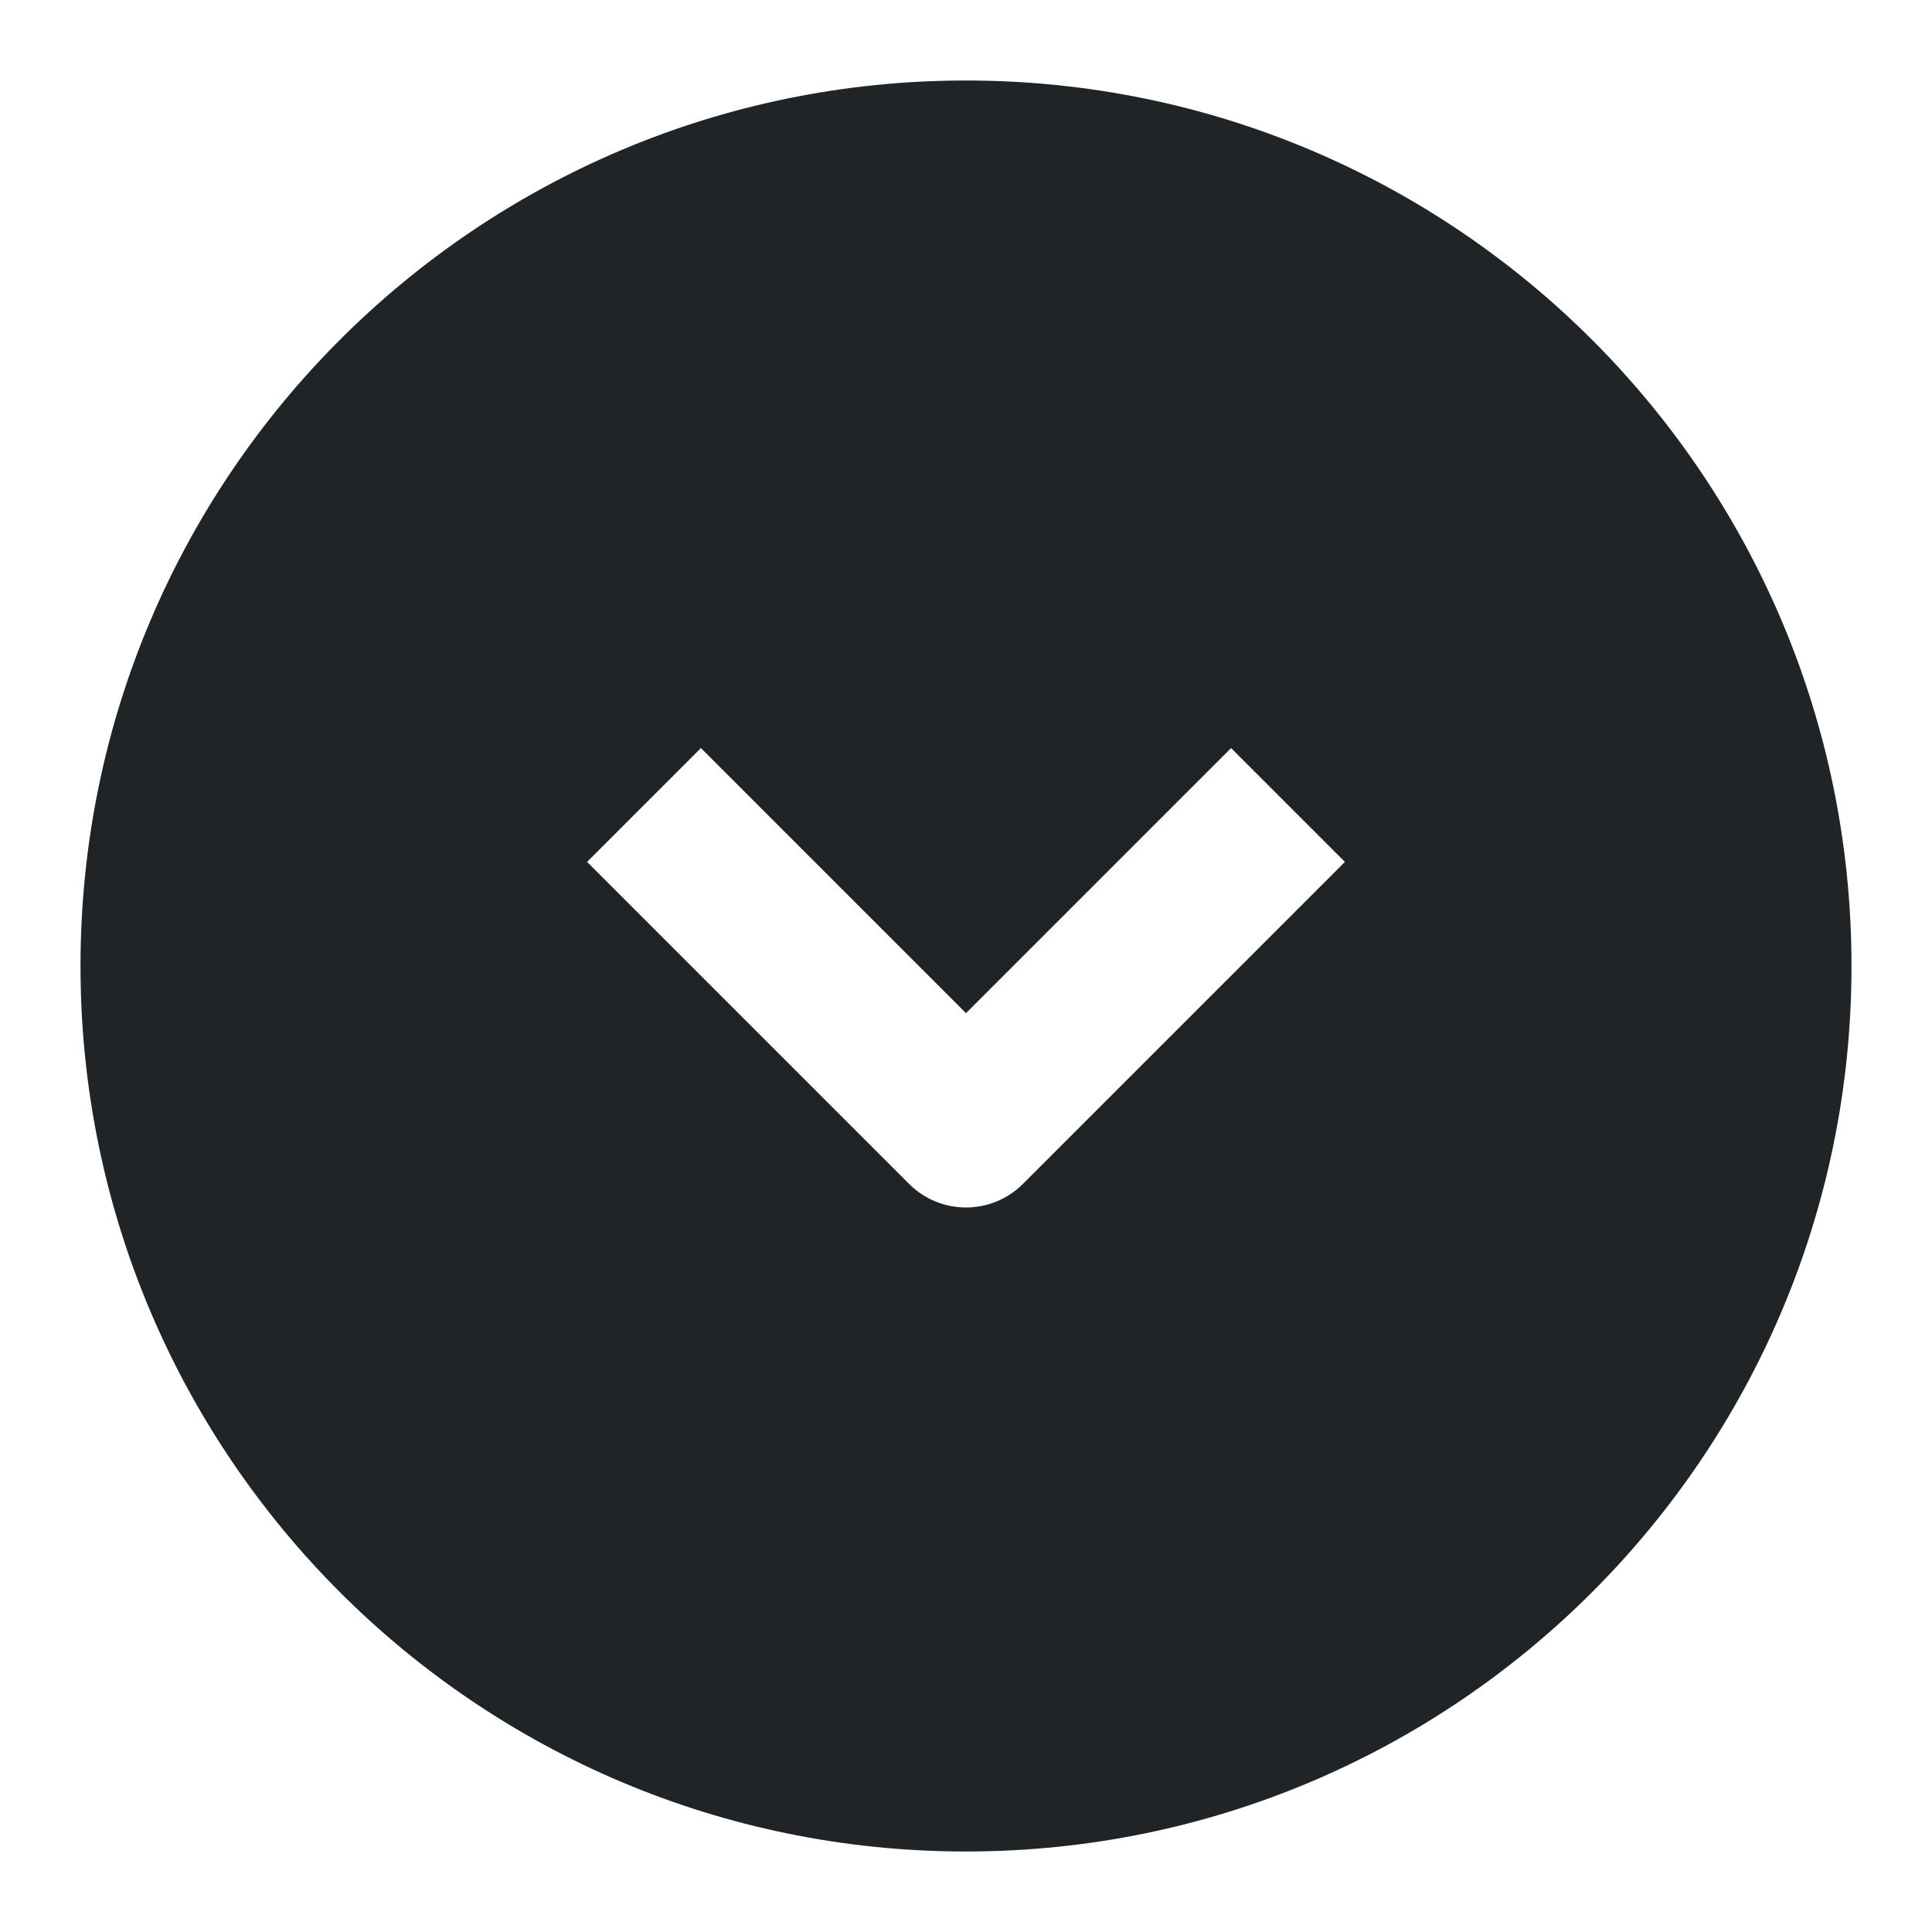
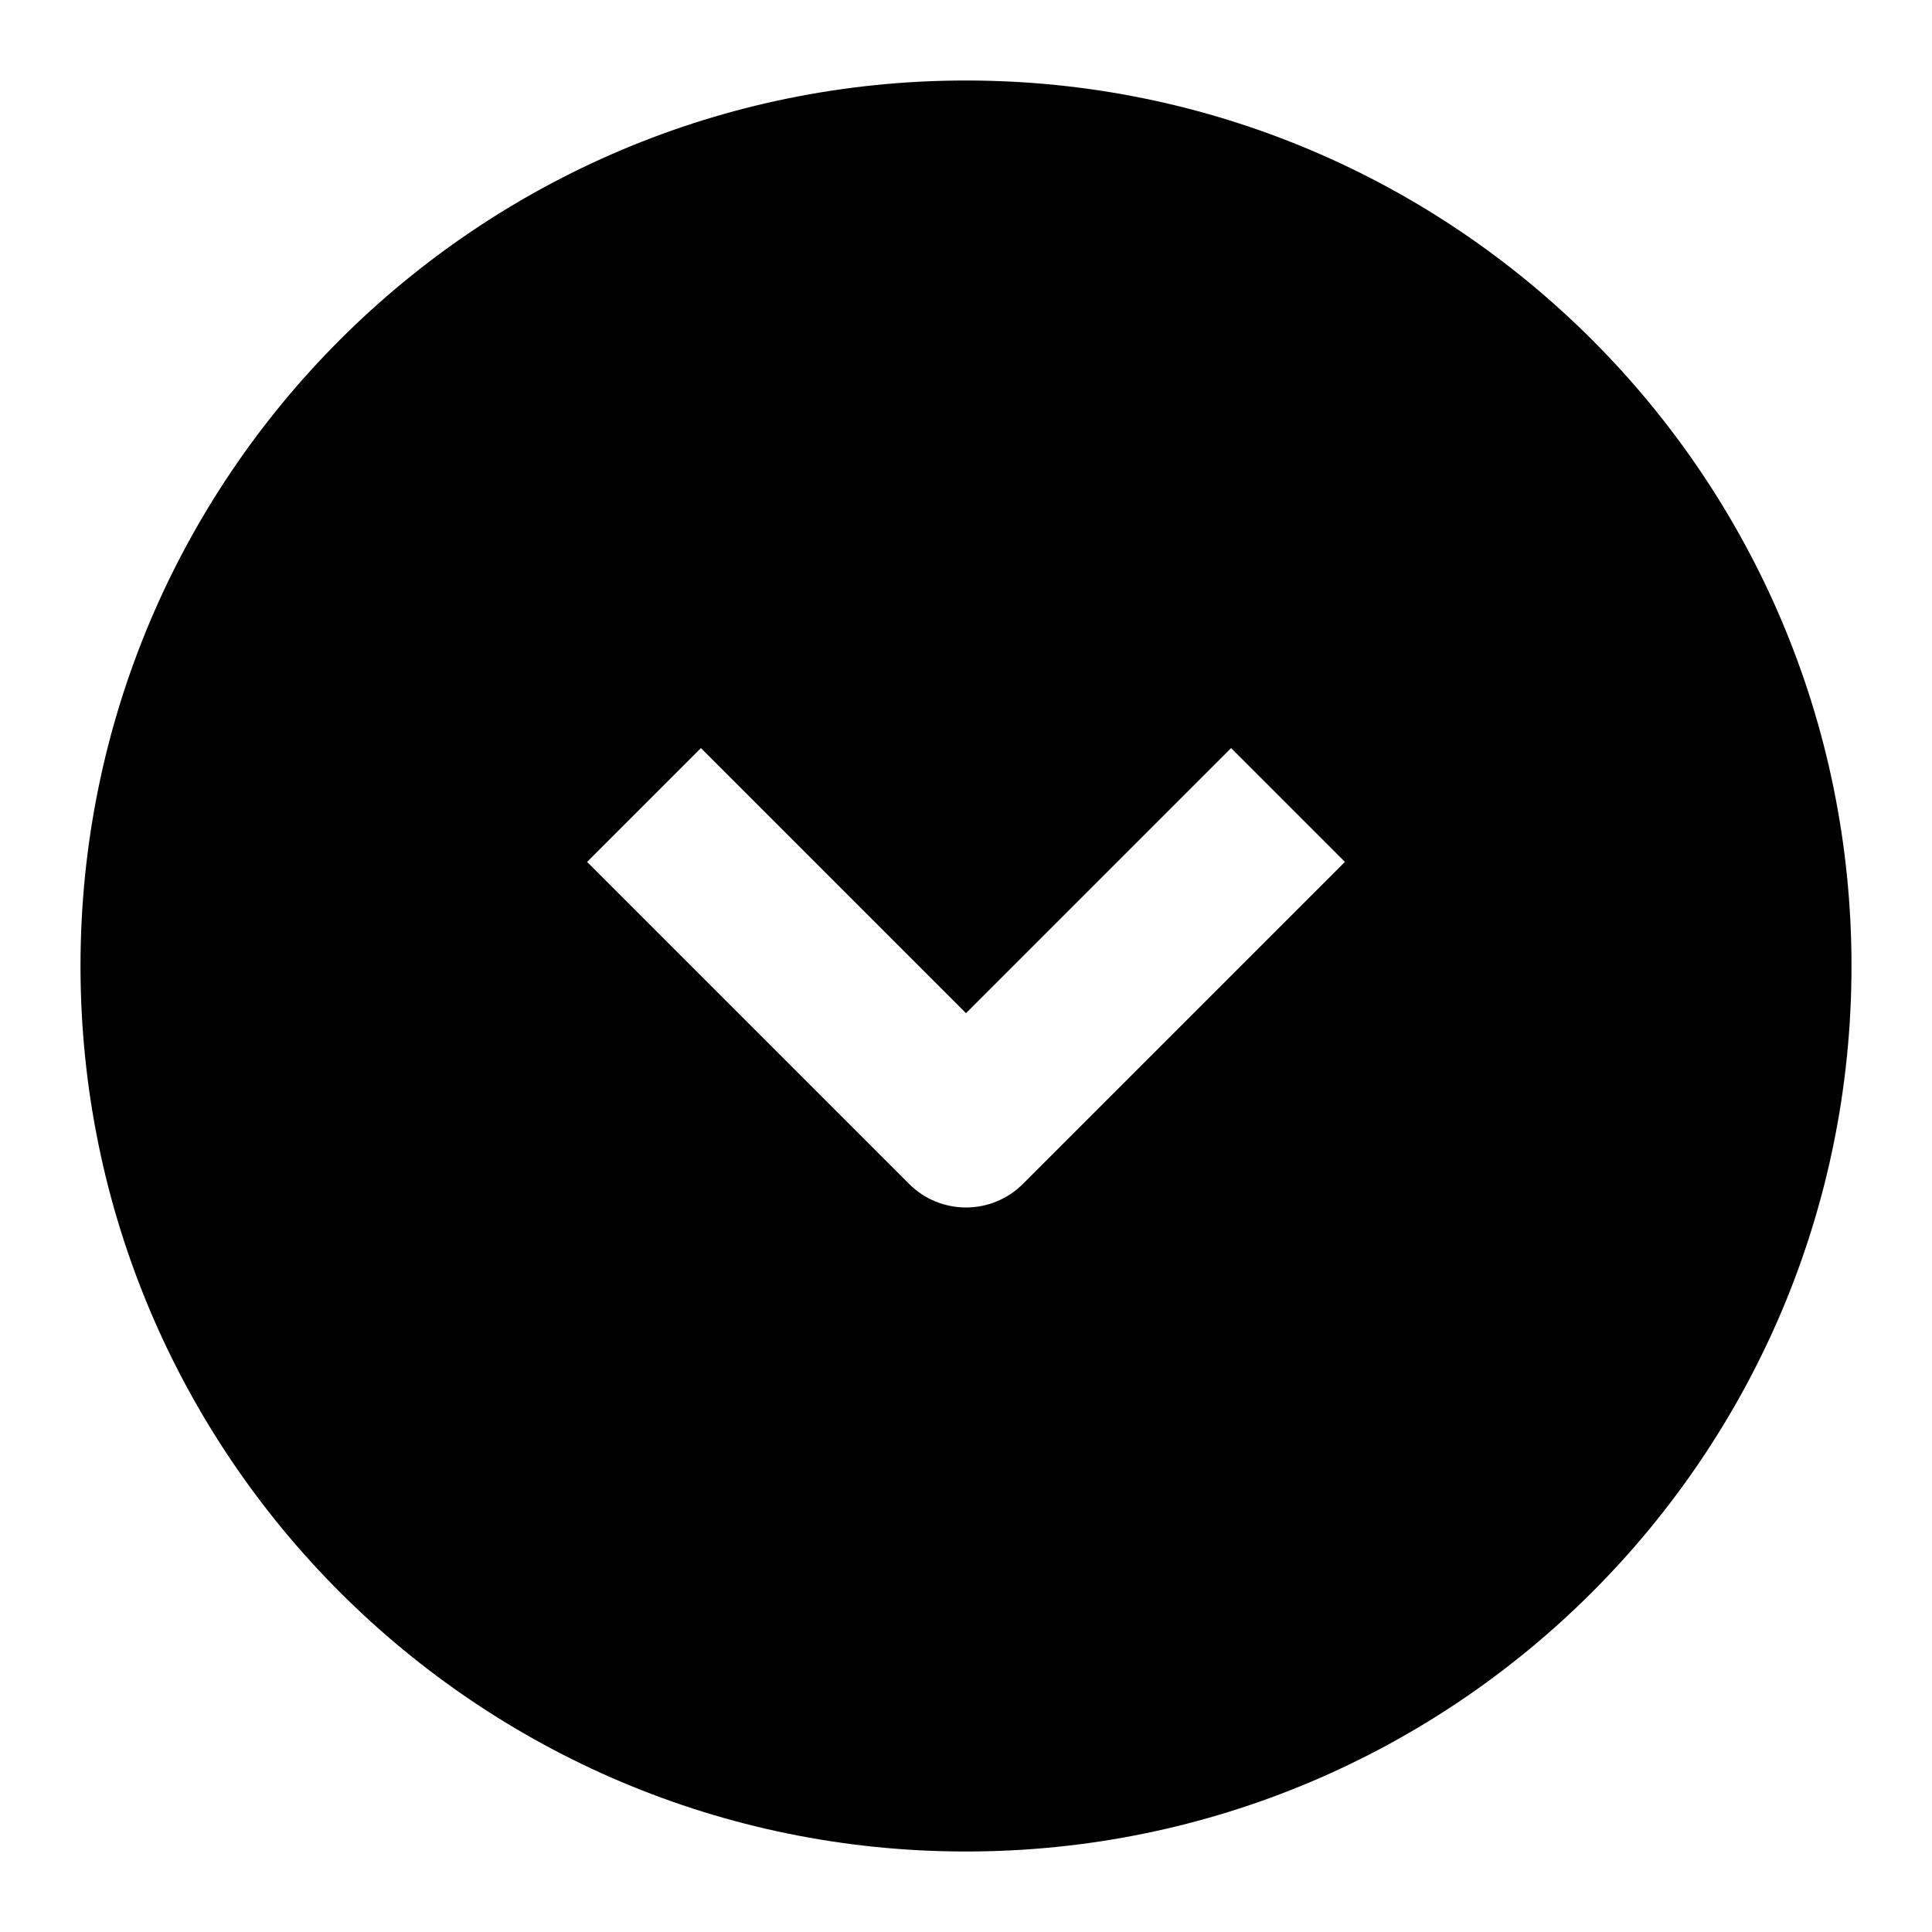
<svg xmlns="http://www.w3.org/2000/svg" fill="none" viewBox="0 0 24 24">
-   <path data-follow-fill="#202426" fill="#202426" d="M12 1C5.925 1 1 5.925 1 12s4.925 11 11 11 11-4.925 11-11S18.075 1 12 1ZM8.707 9.293 12 12.586l3.293-3.293 1.414 1.414-4 4a1 1 0 0 1-1.414 0l-4-4 1.414-1.414Z" />
+   <path fill="#000" d="M12 1C5.925 1 1 5.925 1 12s4.925 11 11 11 11-4.925 11-11S18.075 1 12 1ZM8.707 9.293 12 12.586l3.293-3.293 1.414 1.414-4 4a1 1 0 0 1-1.414 0l-4-4 1.414-1.414Z" data-follow-fill="#000" />
</svg>
